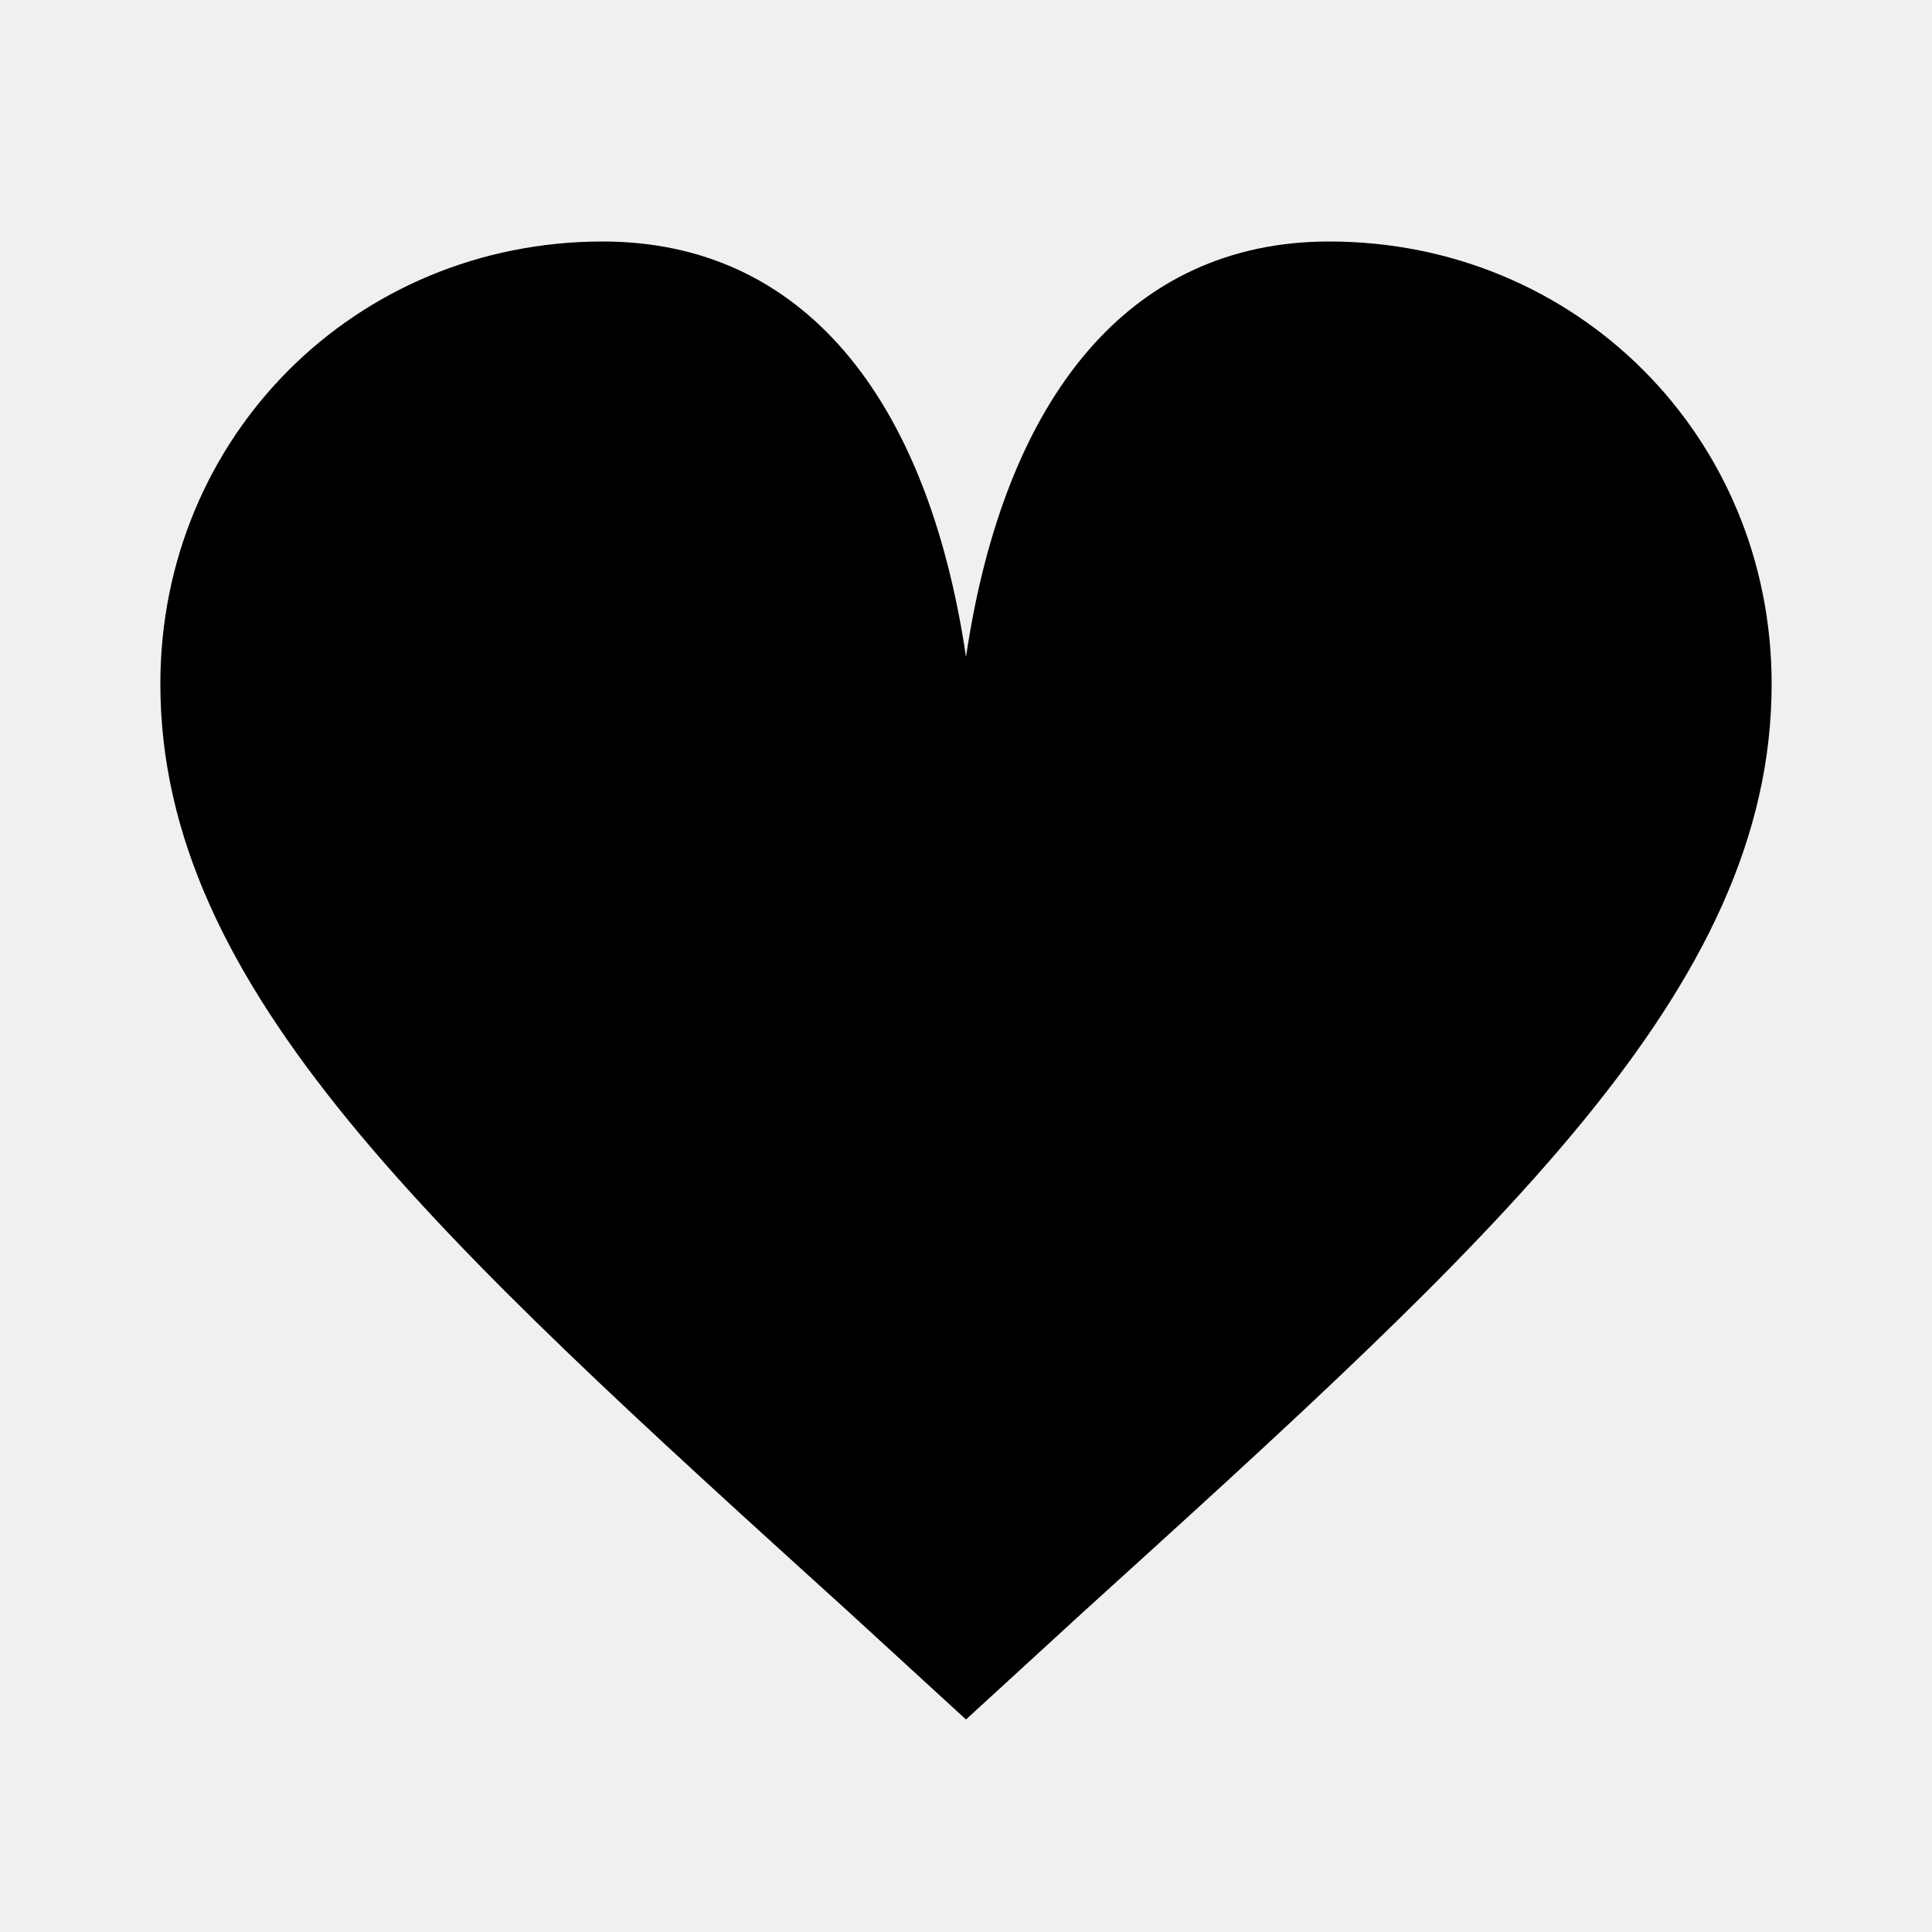
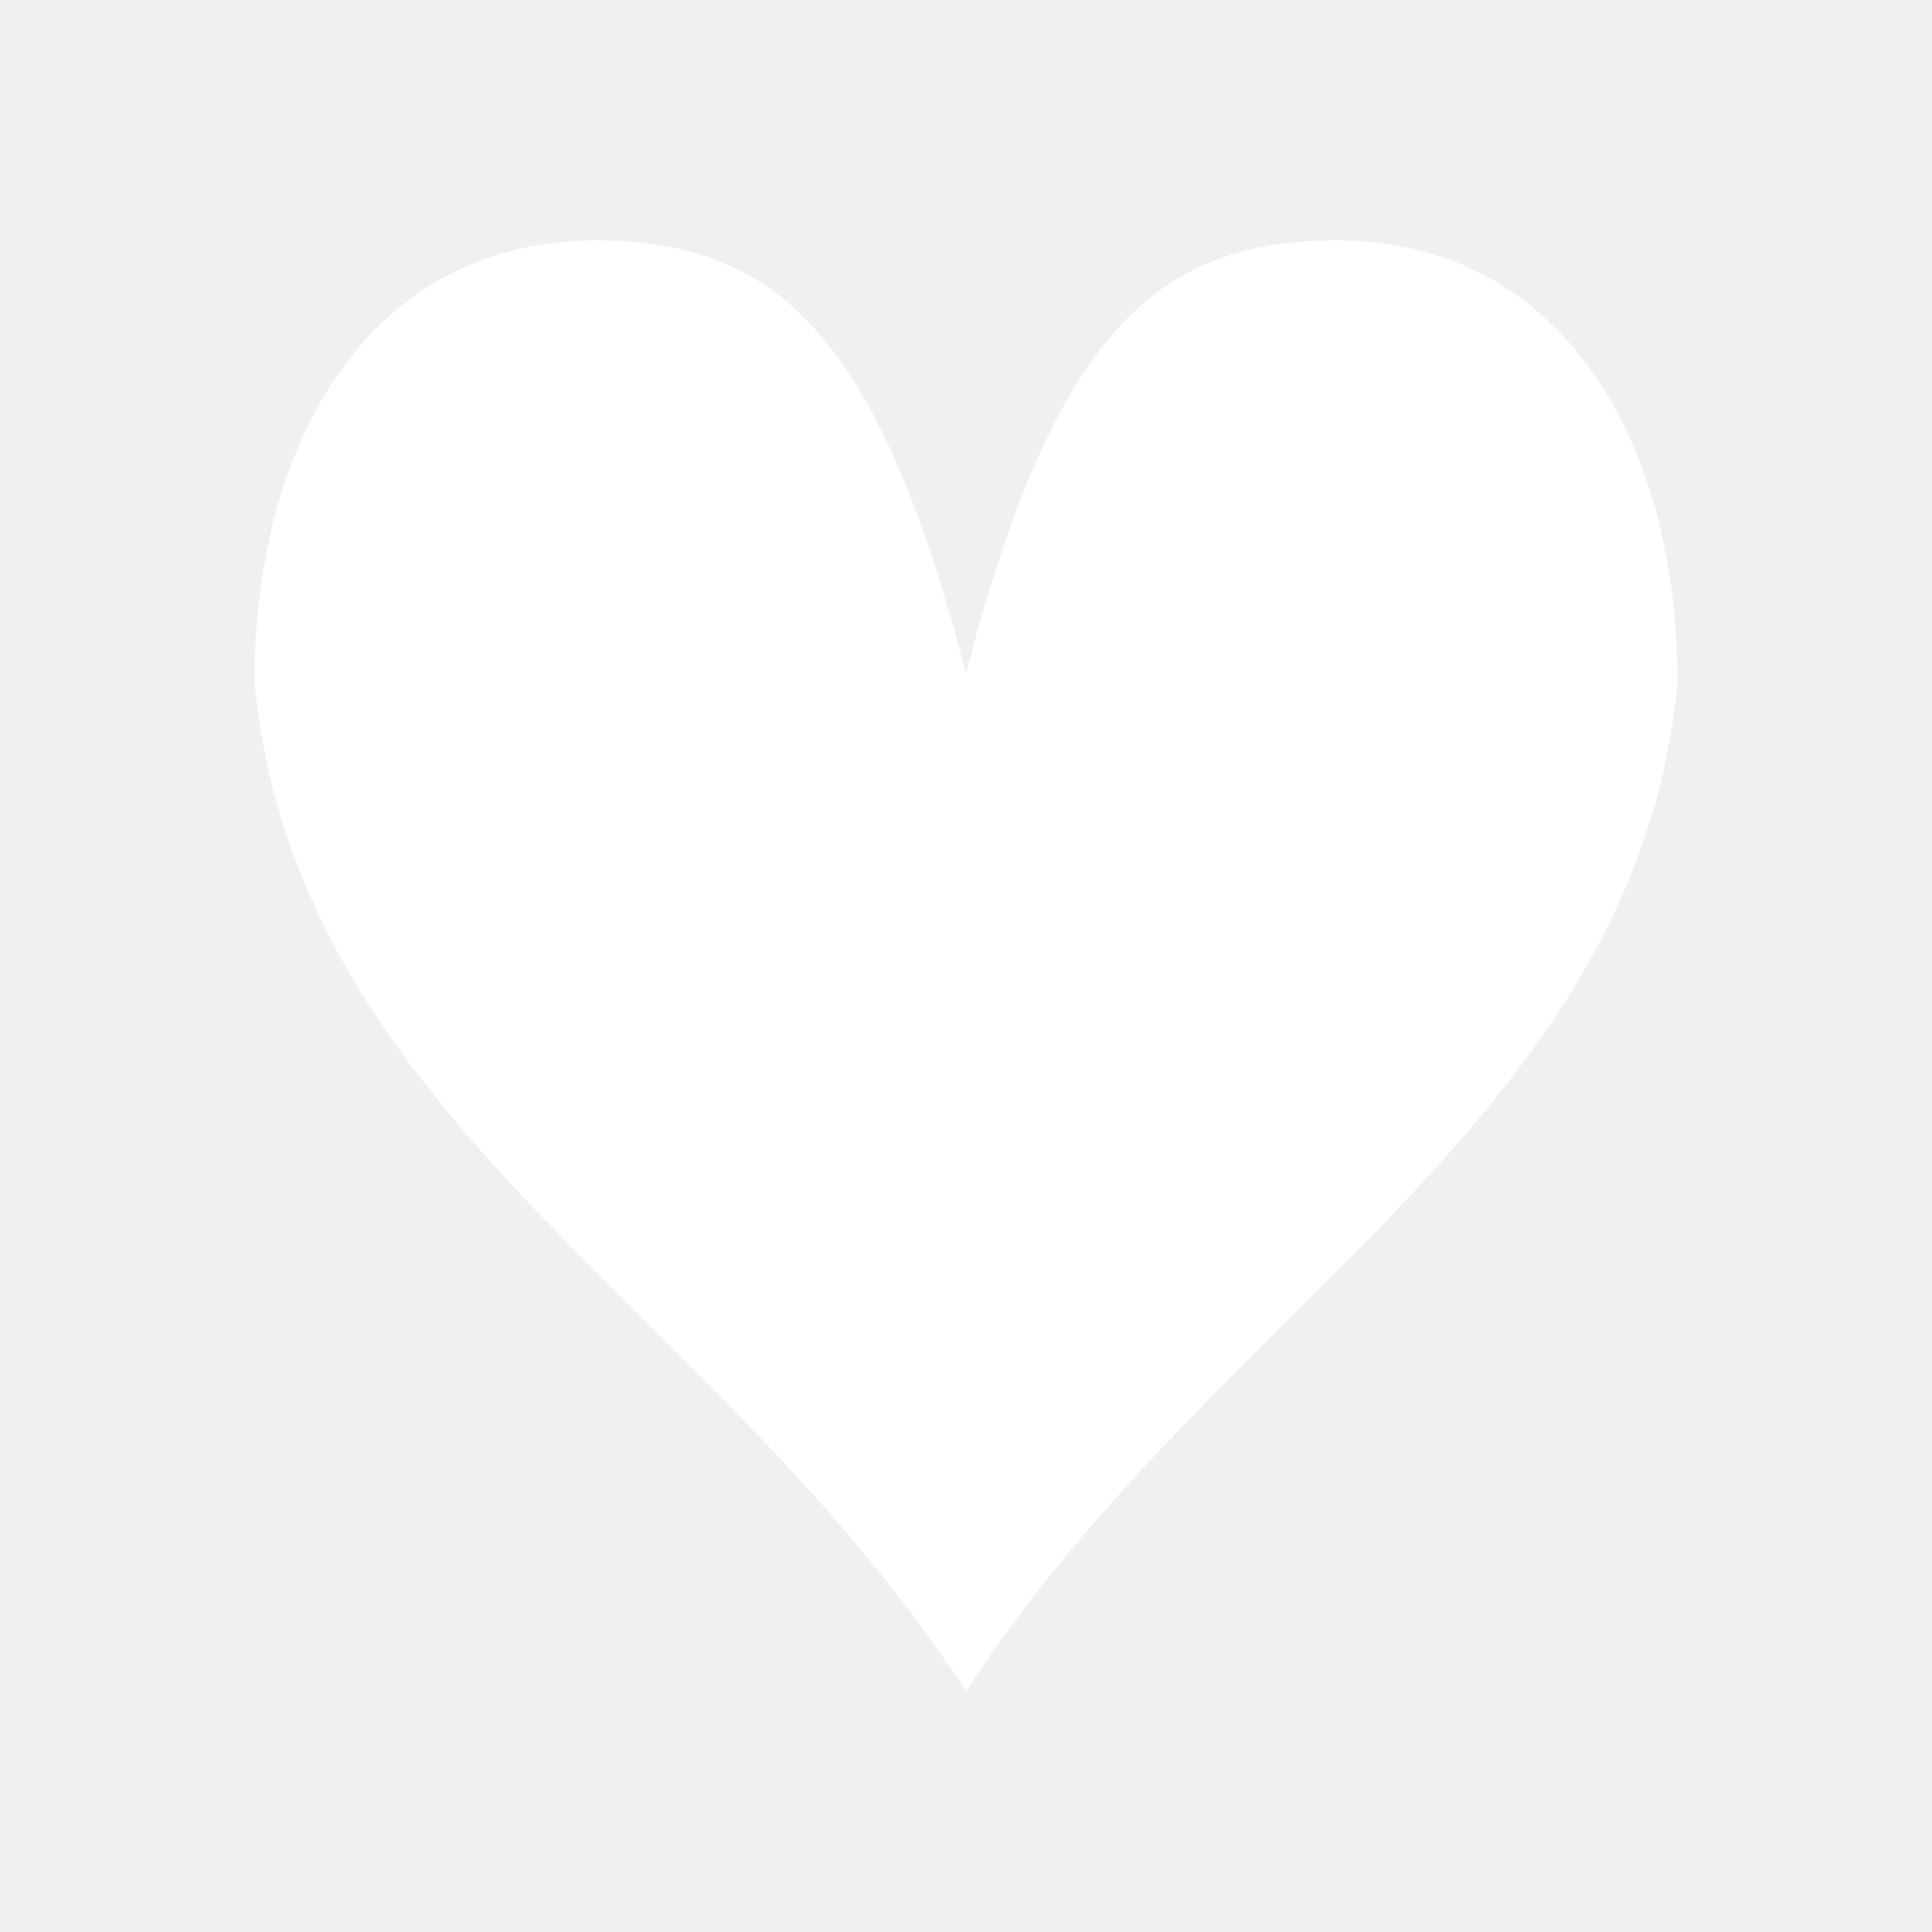
- <svg xmlns="http://www.w3.org/2000/svg" viewBox="0 0 100 100" width="100" height="100" fill="currentColor">
-   <path d="M50 89L44 83.5C22.5 64 8.3 51.2 8.3 35.4C8.3 22.6 18.4 12.5 31.2 12.5C41.5 12.5 48 20.5 50 34C52 20.5 58.5 12.5 68.8 12.5C81.6 12.5 91.7 22.6 91.7 35.4C91.7 51.2 77.5 64 56 83.5L50 89Z" />
+ <svg xmlns="http://www.w3.org/2000/svg" viewBox="0 0 100 100" width="100" height="100" fill="#ffffff" version="1.1" id="svg1" xml:space="preserve">
+   <defs id="defs1" />
+   <path d="m 86.83,35.354 c 0,-12.8 -6.163,-22.912 -17.663,-22.912 -9.4,0 -14.638,4.961 -19.166,22.416 C 45.472,17.403 40.234,12.442 30.834,12.442 c -11.5,0 -17.663,10.112 -17.663,22.912 2.219,22.761 23.932,32.211 36.83,52.204 12.898,-19.994 34.611,-29.443 36.83,-52.204 z" id="path1" />
</svg>
